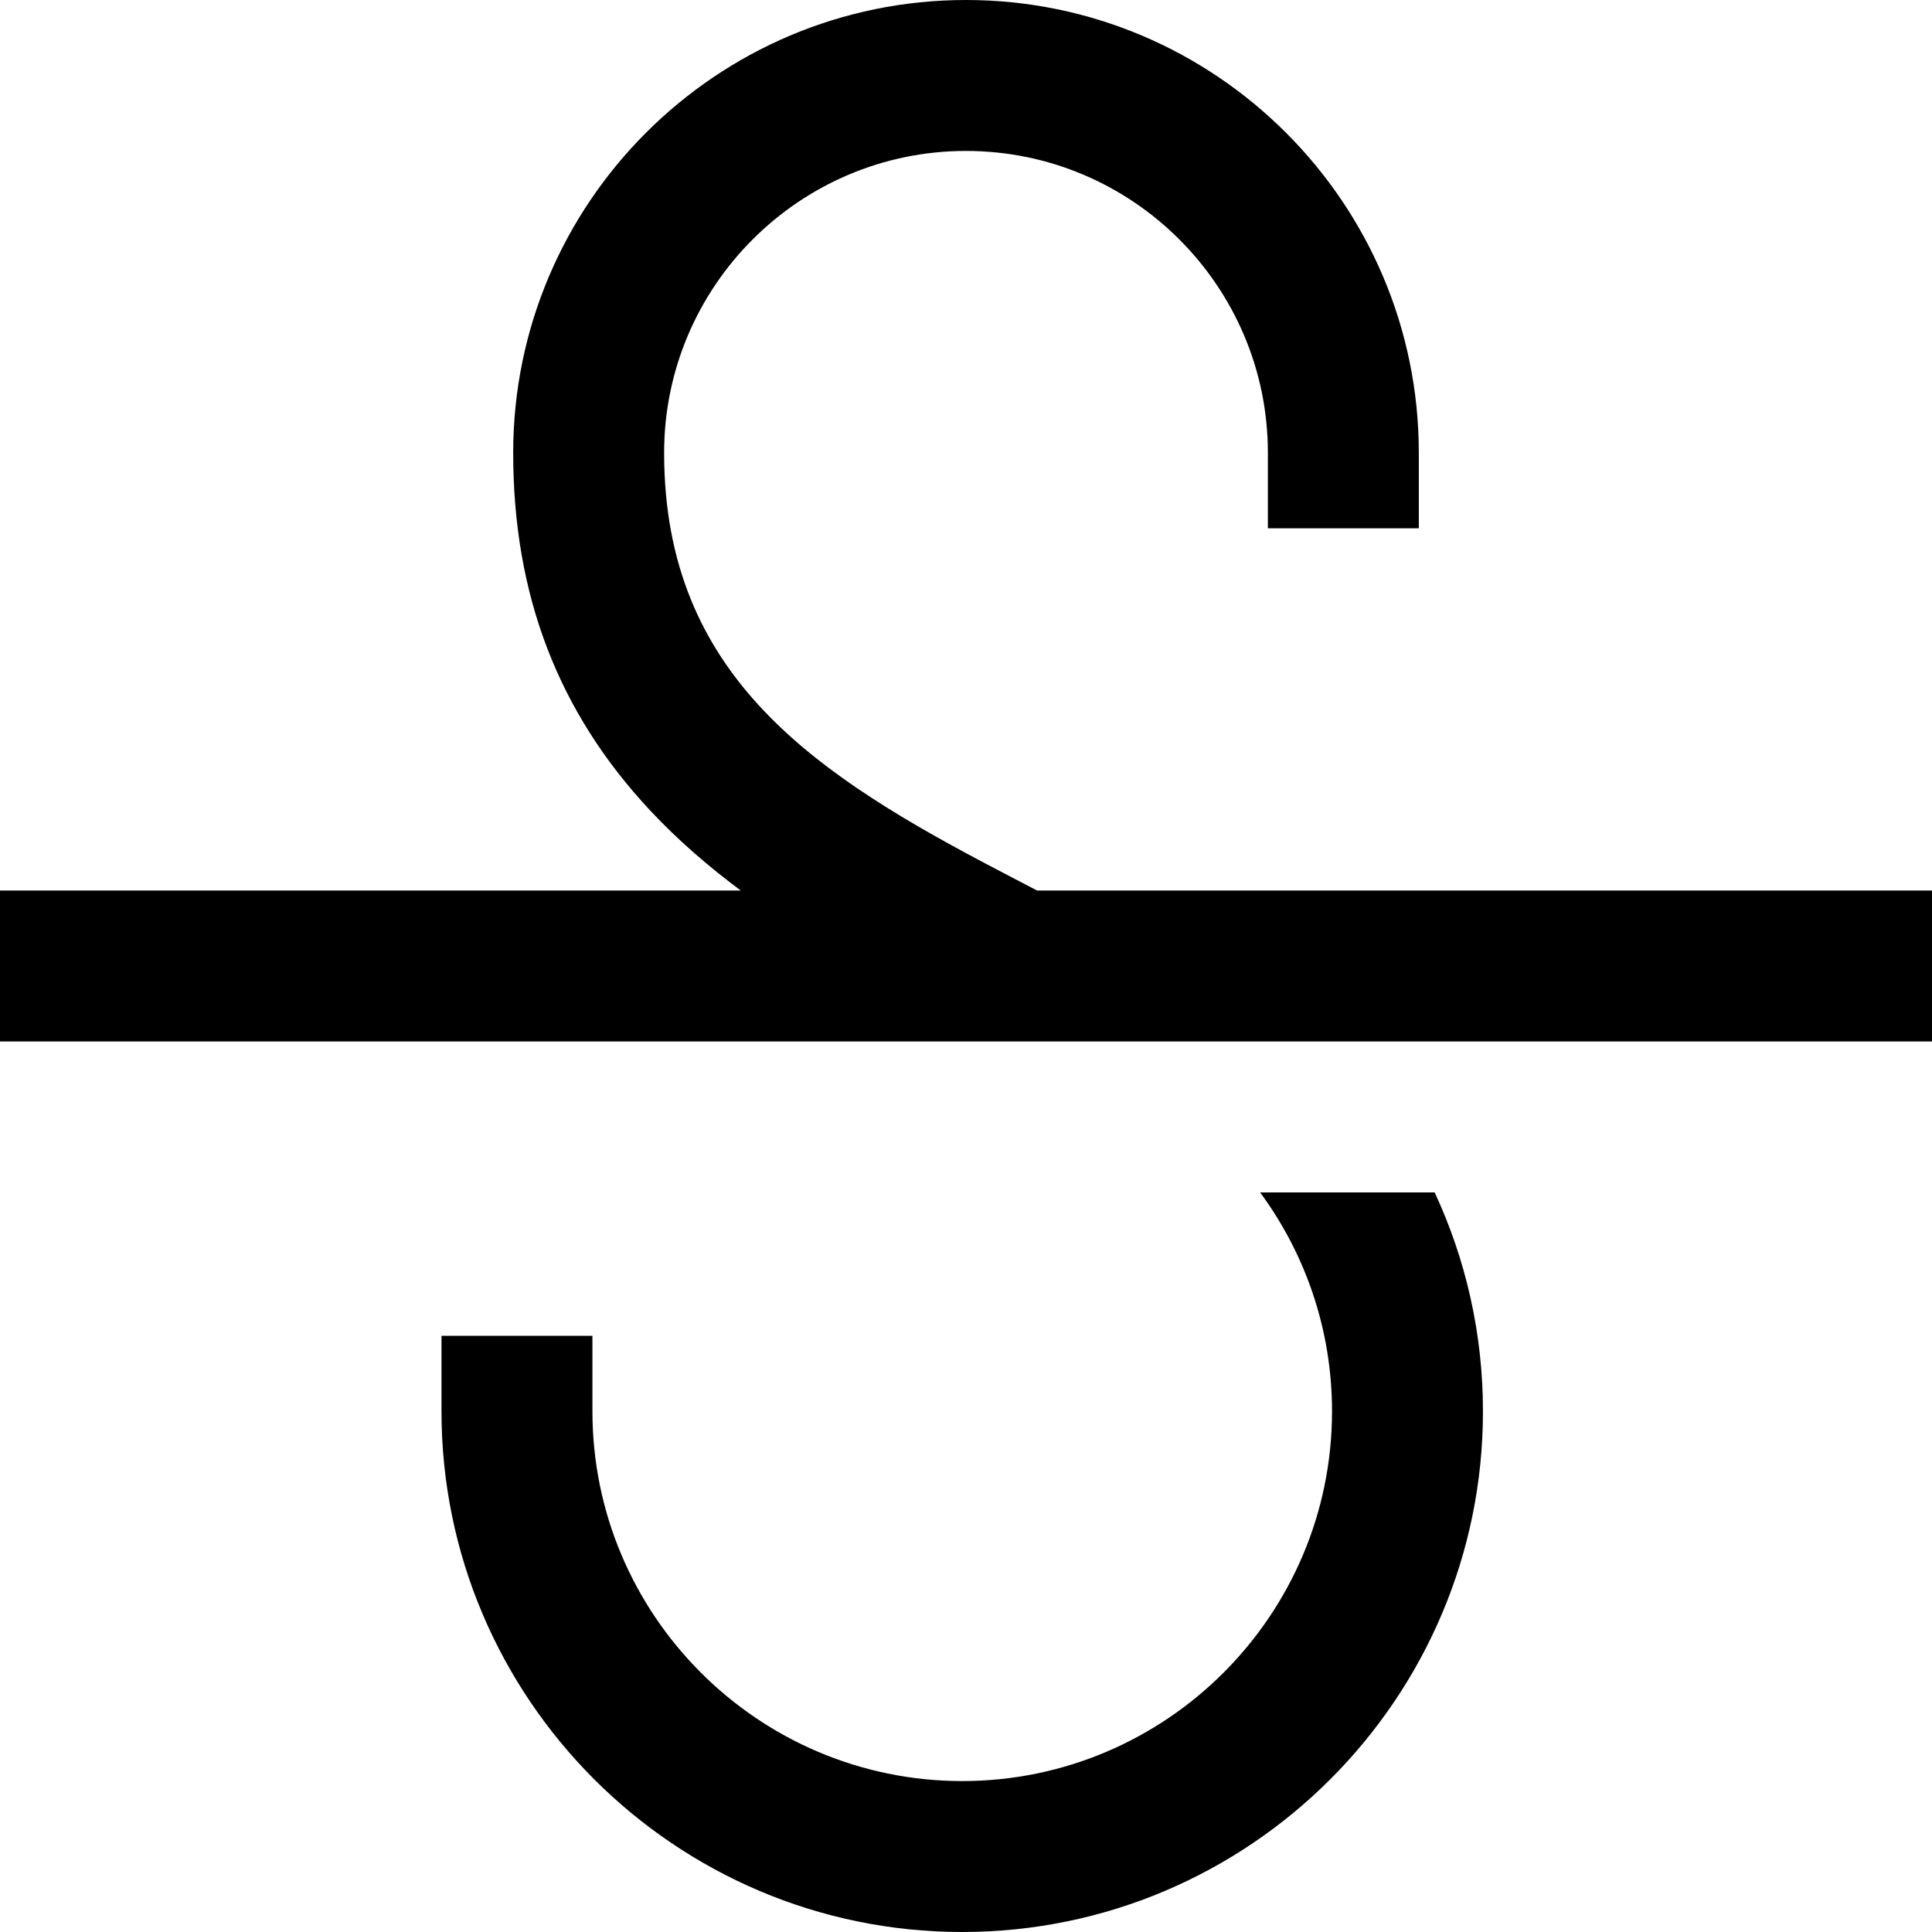
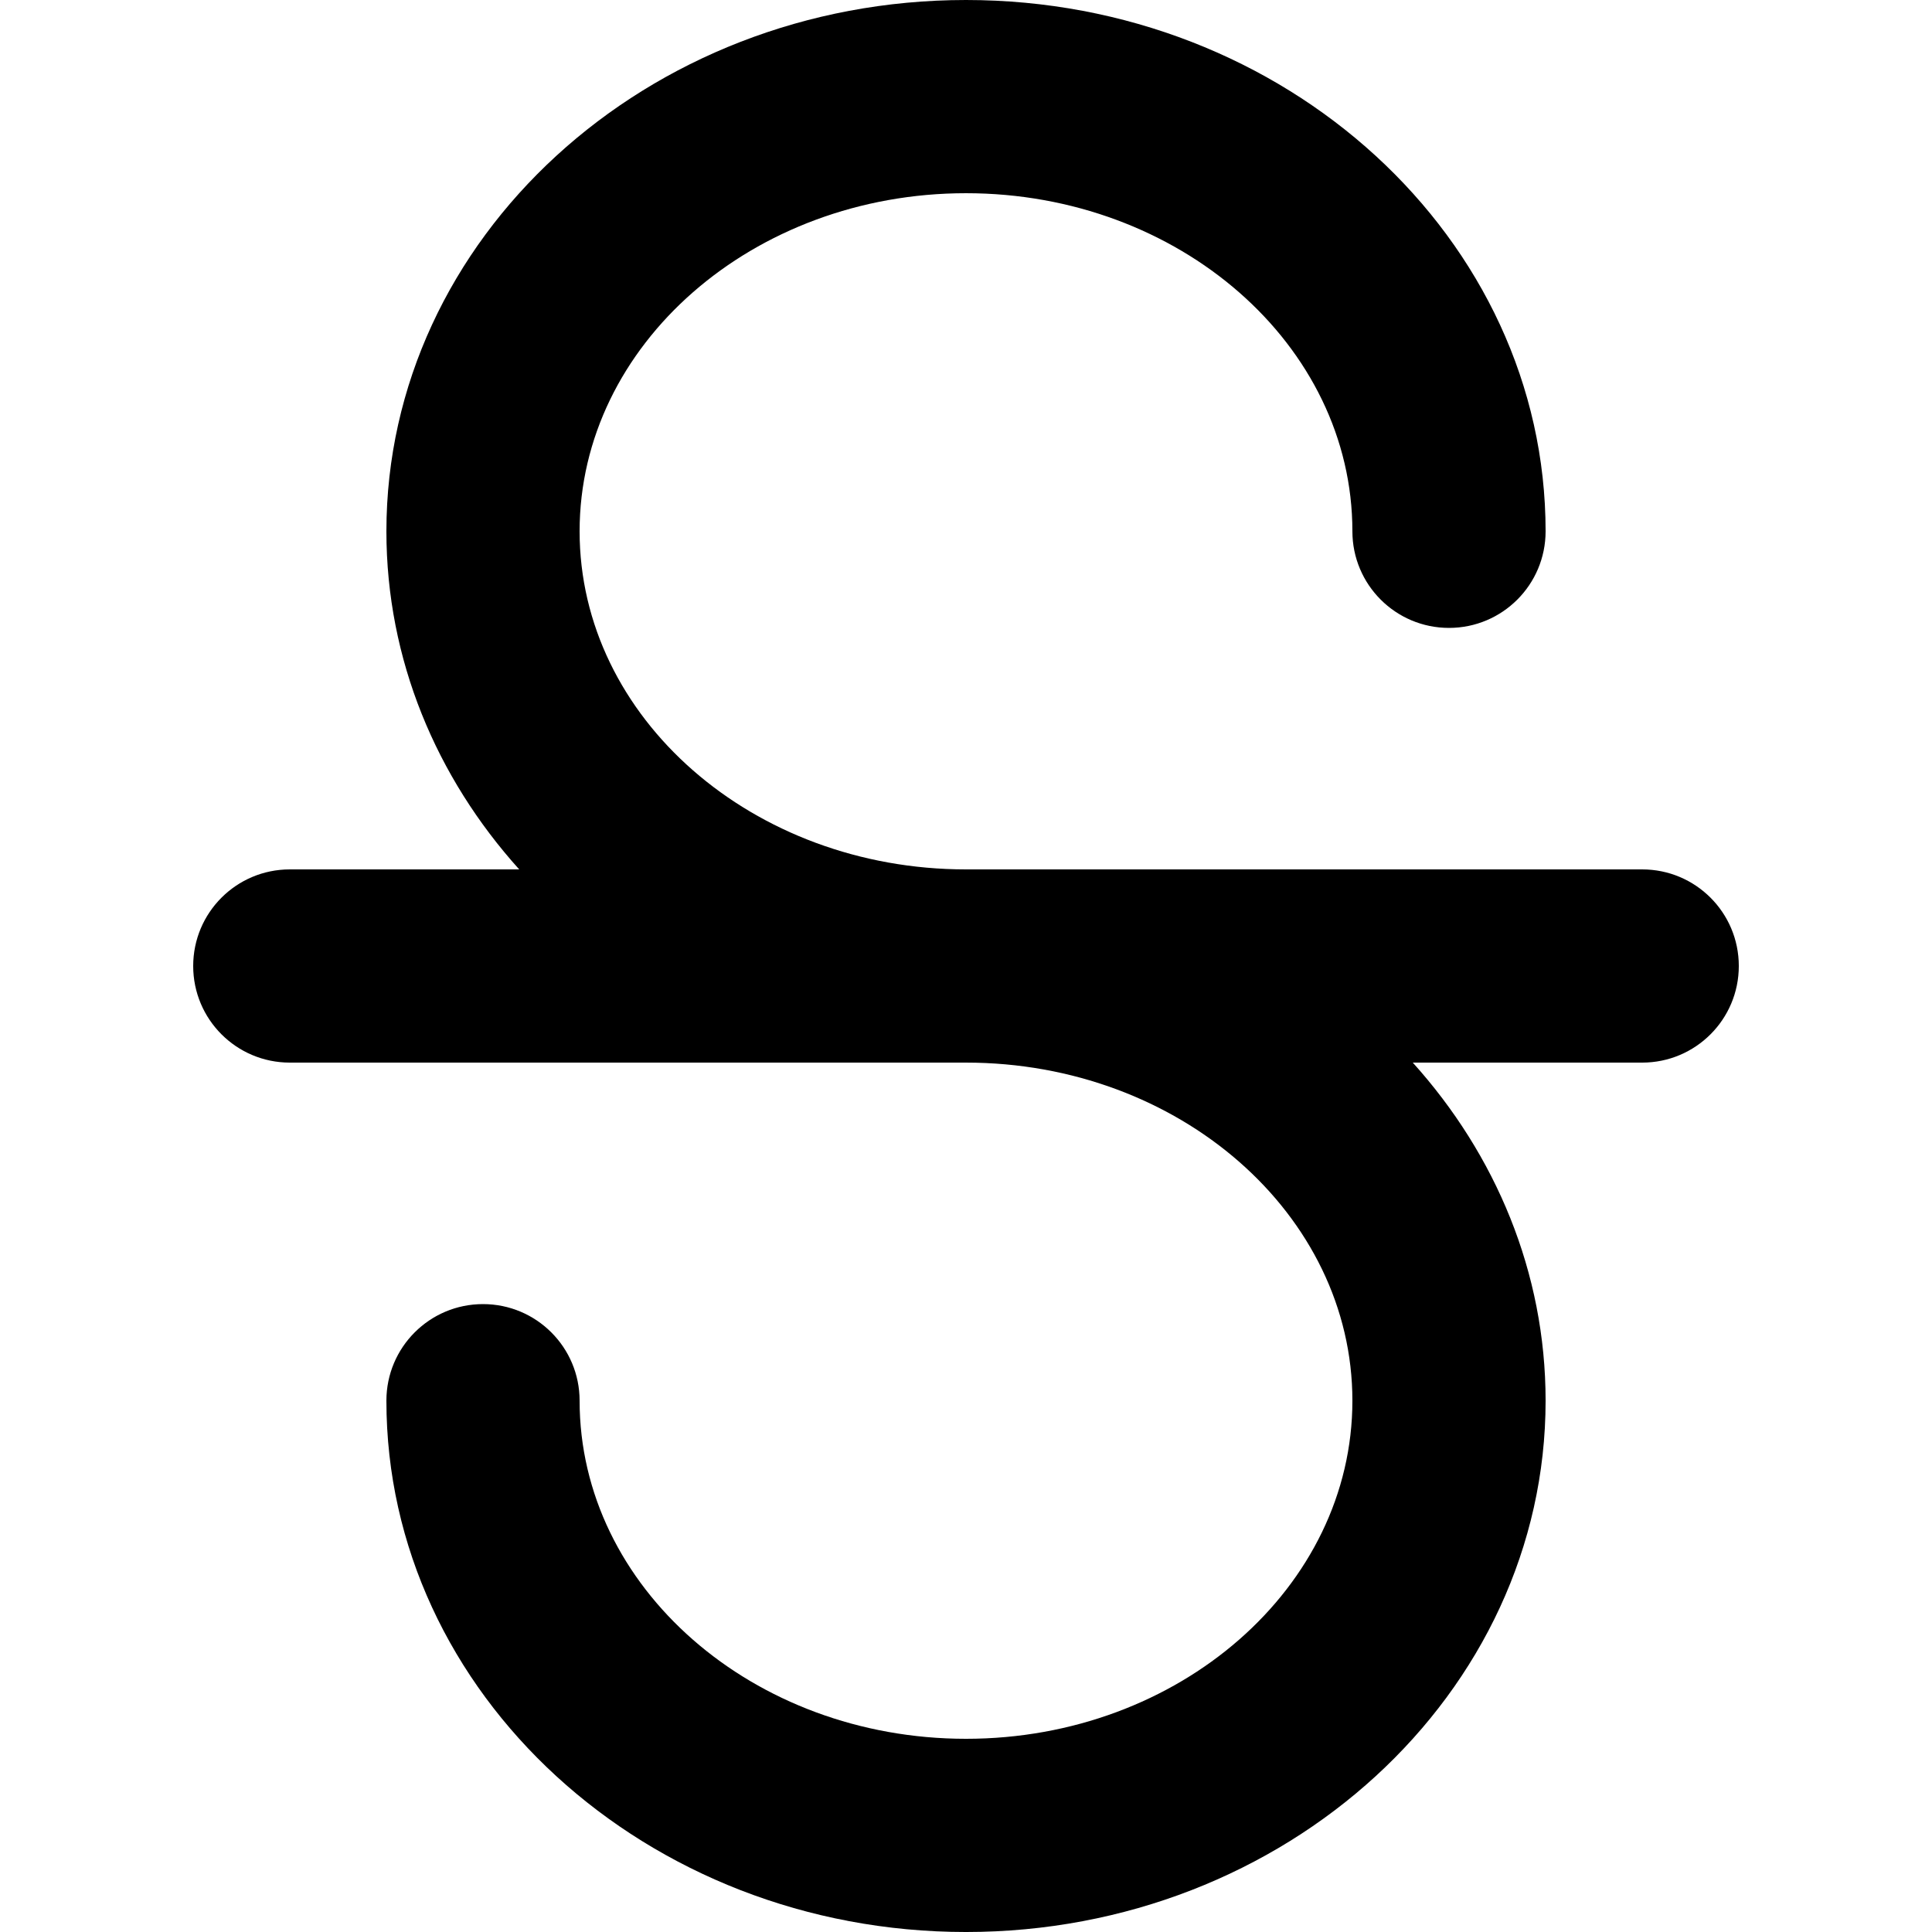
- <svg version="1.1" viewBox="0 0 512 512" class="snipdown snipdown-strikethrough" aria-hidden="true" width="16" height="16">
-   <g>
-     <path fill-rule="evenodd" d="M274.851,236l-9.084-4.735C216.654,205.665,176,179.623,176,120c0-44.112,35.888-80,80-80s80,35.888,80,80v20h40v-20 C376,53.832,322.168,0,256,0S136,53.832,136,120c0,37.679,11.893,68.705,36.358,94.851c7.336,7.839,15.458,14.819,23.947,21.149H0 v40h512v-40H274.851z" />
-   </g>
-   <g>
-     <path fill-rule="evenodd" d="M380.201,316h-46.259C345.914,332.251,353,352.312,353,374c0,54.038-43.962,98-98,98c-54.038,0-98-43.962-98-98v-20h-40 v20c0,76.093,61.907,138,138,138s138-61.907,138-138C393,353.294,388.407,333.644,380.201,316z" />
-   </g>
+ <svg version="1.1" viewBox="-42 0 426 426.667" class="snipdown snipdown-strikethrough" aria-hidden="true" width="16" height="16">
+   <path d="m320.332 192h-149.332c-47.062 0-85.332-33.492-85.332-74.668 0-41.172 38.27-74.664 85.332-74.664s85.332 33.492 85.332 74.664c0 11.797 9.559 21.336 21.336 21.336 11.773 0 21.332-9.539 21.332-21.336 0-64.68-57.406-117.332-128-117.332s-128 52.652-128 117.332c0 28.332 11.031 54.359 29.332 74.668h-50.664c-11.777 0-21.336 9.535-21.336 21.332s9.559 21.336 21.336 21.336h149.332c47.062 0 85.332 33.492 85.332 74.664 0 41.176-38.27 74.668-85.332 74.668s-85.332-33.492-85.332-74.668c0-11.797-9.559-21.332-21.336-21.332-11.773 0-21.332 9.535-21.332 21.332 0 64.684 57.406 117.336 128 117.336s128-52.652 128-117.336c0-28.328-11.031-54.355-29.332-74.664h50.664c11.777 0 21.336-9.539 21.336-21.336s-9.559-21.332-21.336-21.332zm0 0" />
</svg>
